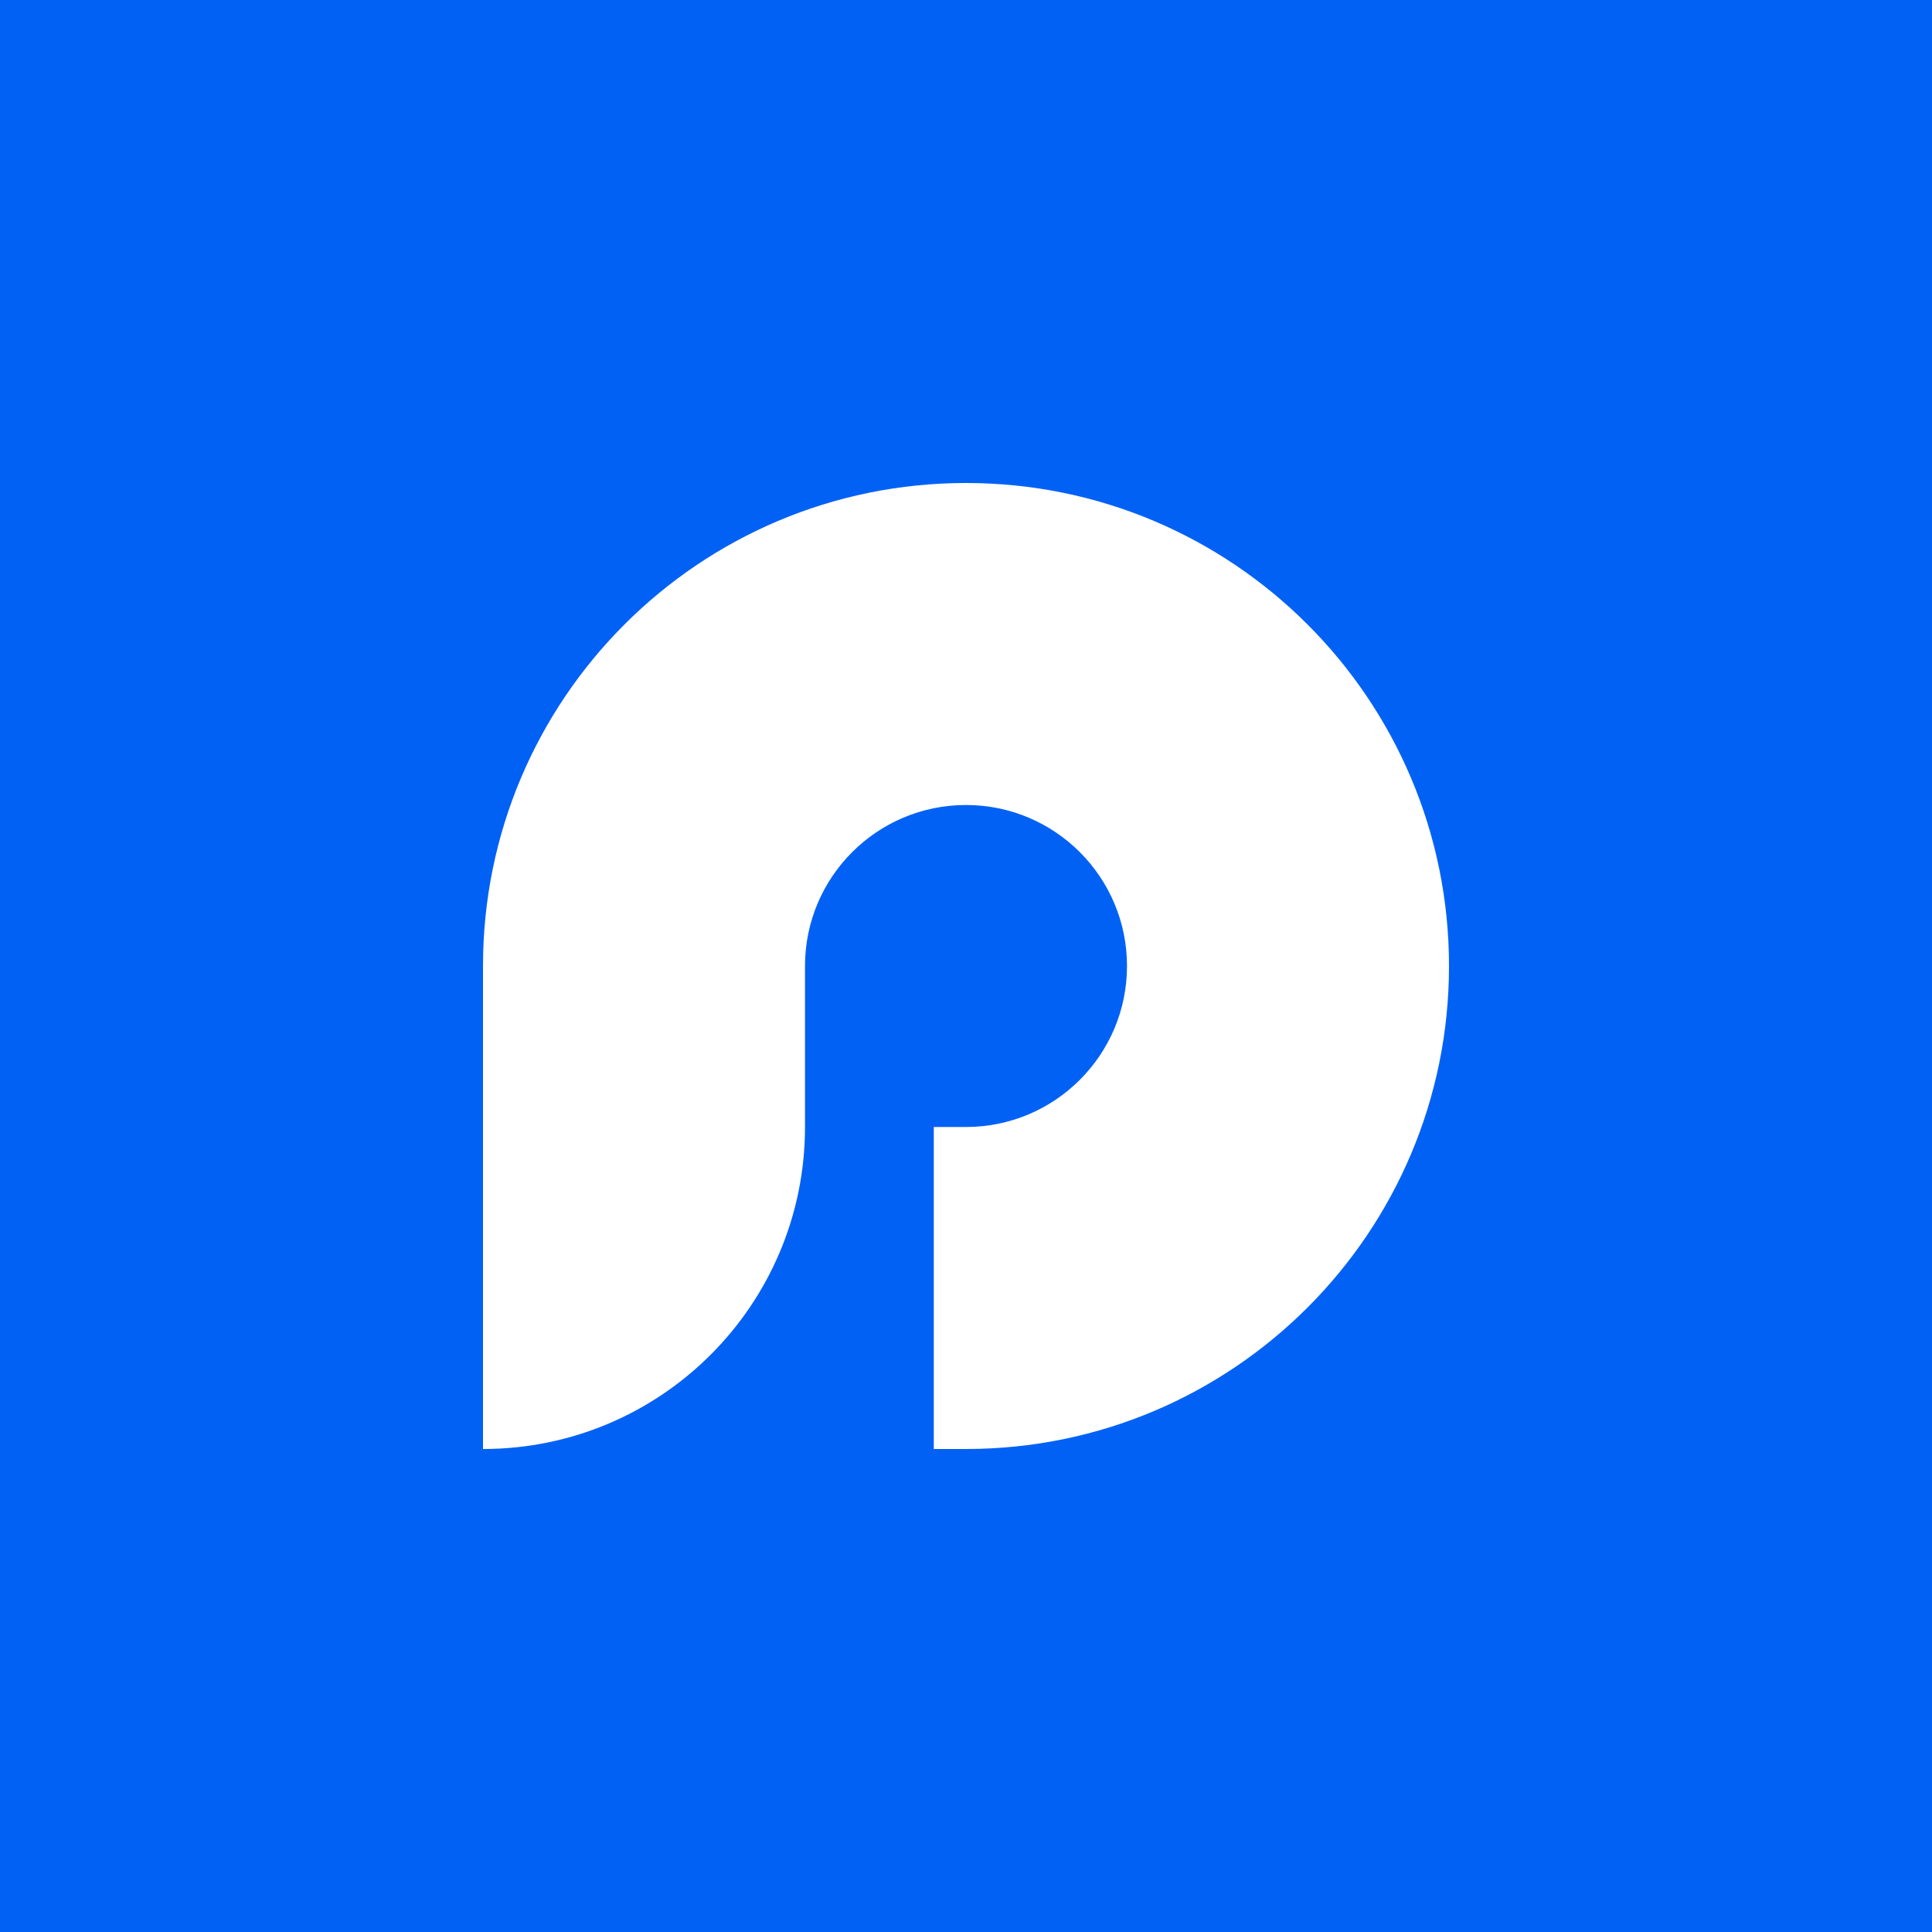
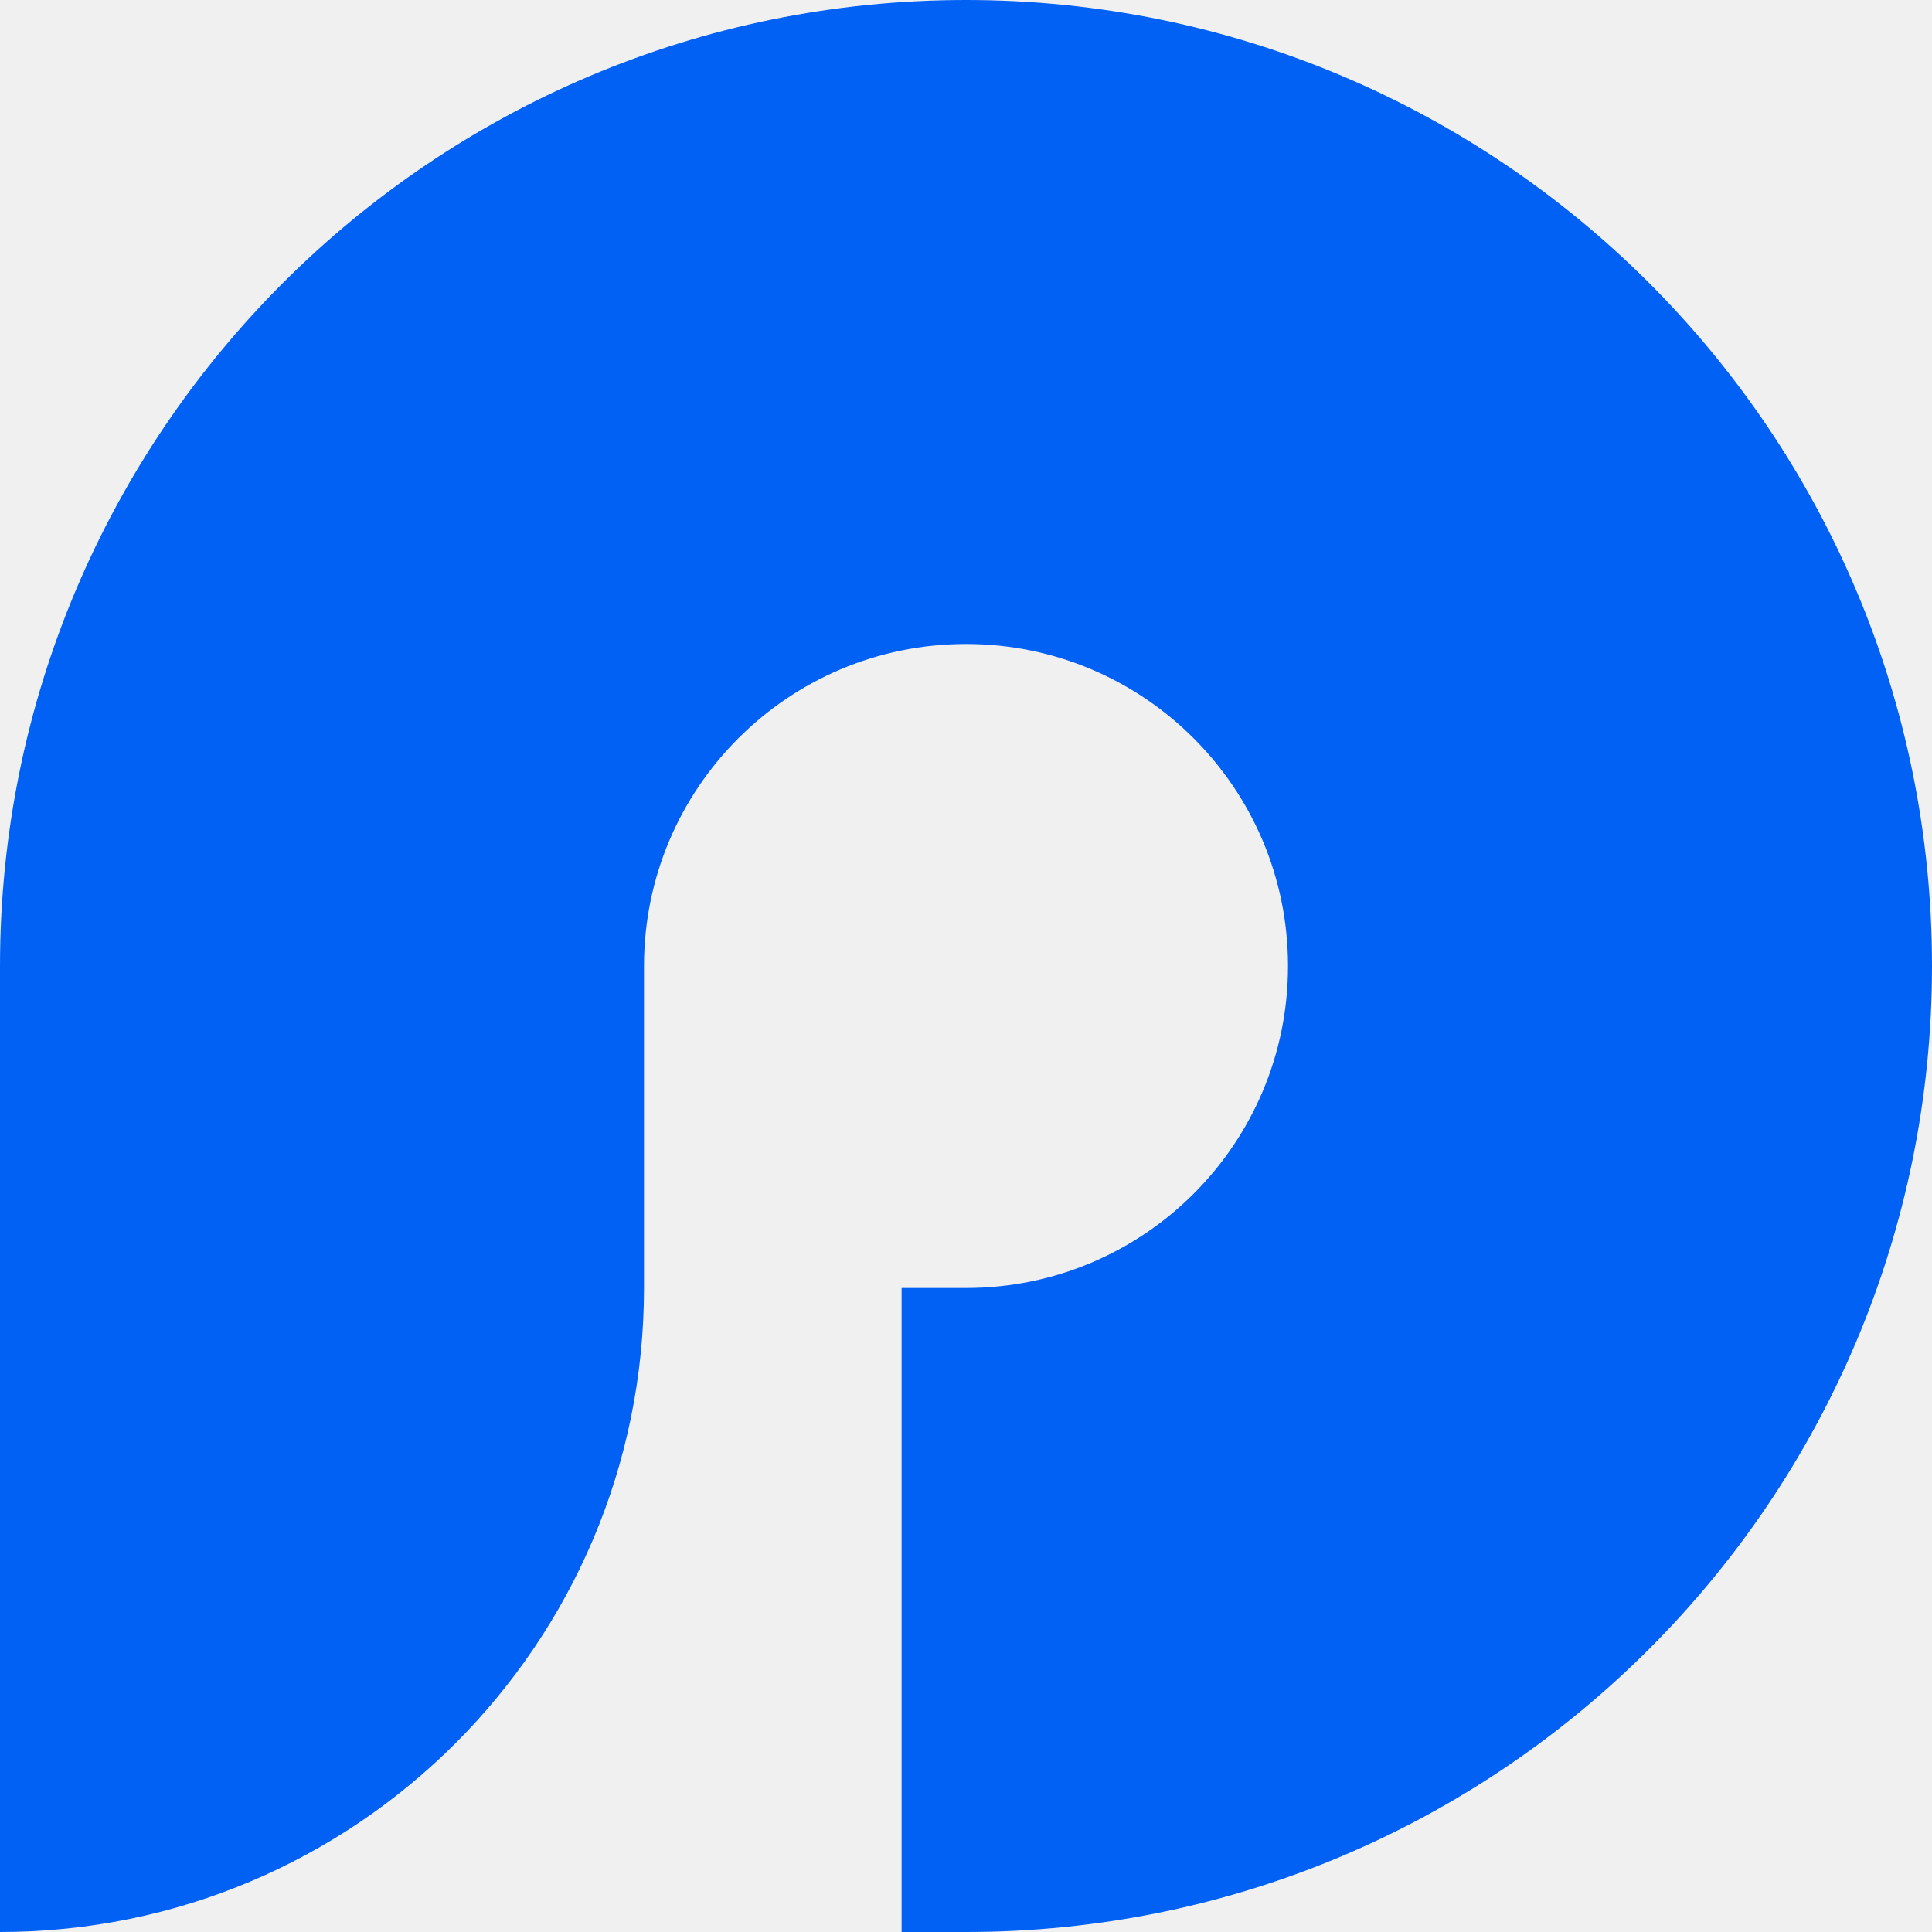
- <svg xmlns="http://www.w3.org/2000/svg" width="600" height="600" viewBox="0 0 600 600" fill="none">
-   <rect width="600" height="600" fill="#0261F5" />
-   <path fill-rule="evenodd" clip-rule="evenodd" d="M300 450C382.843 450 450 382.843 450 300C450 217.157 382.843 150 300 150C217.157 150 150 217.157 150 300V350V450C205.228 450 250 405.229 250 350V300C250 272.386 272.386 250 300 250C327.614 250 350 272.386 350 300C350 327.614 327.614 350 300 350H290V450H300Z" fill="white" />
+ <svg xmlns="http://www.w3.org/2000/svg" width="300" height="300" viewBox="0 0 300 300" fill="none">
+   <path fill-rule="evenodd" clip-rule="evenodd" d="M150 300C232.843 300 300 232.843 300 150C300 67.157 232.843 0 150 0C67.157 0 0 67.157 0 150V200V300C55.228 300 100 255.229 100 200V150C100 122.386 122.386 100 150 100C177.614 100 200 122.386 200 150C200 177.614 177.614 200 150 200H140V300H150Z" fill="#0261F5" />
</svg>
